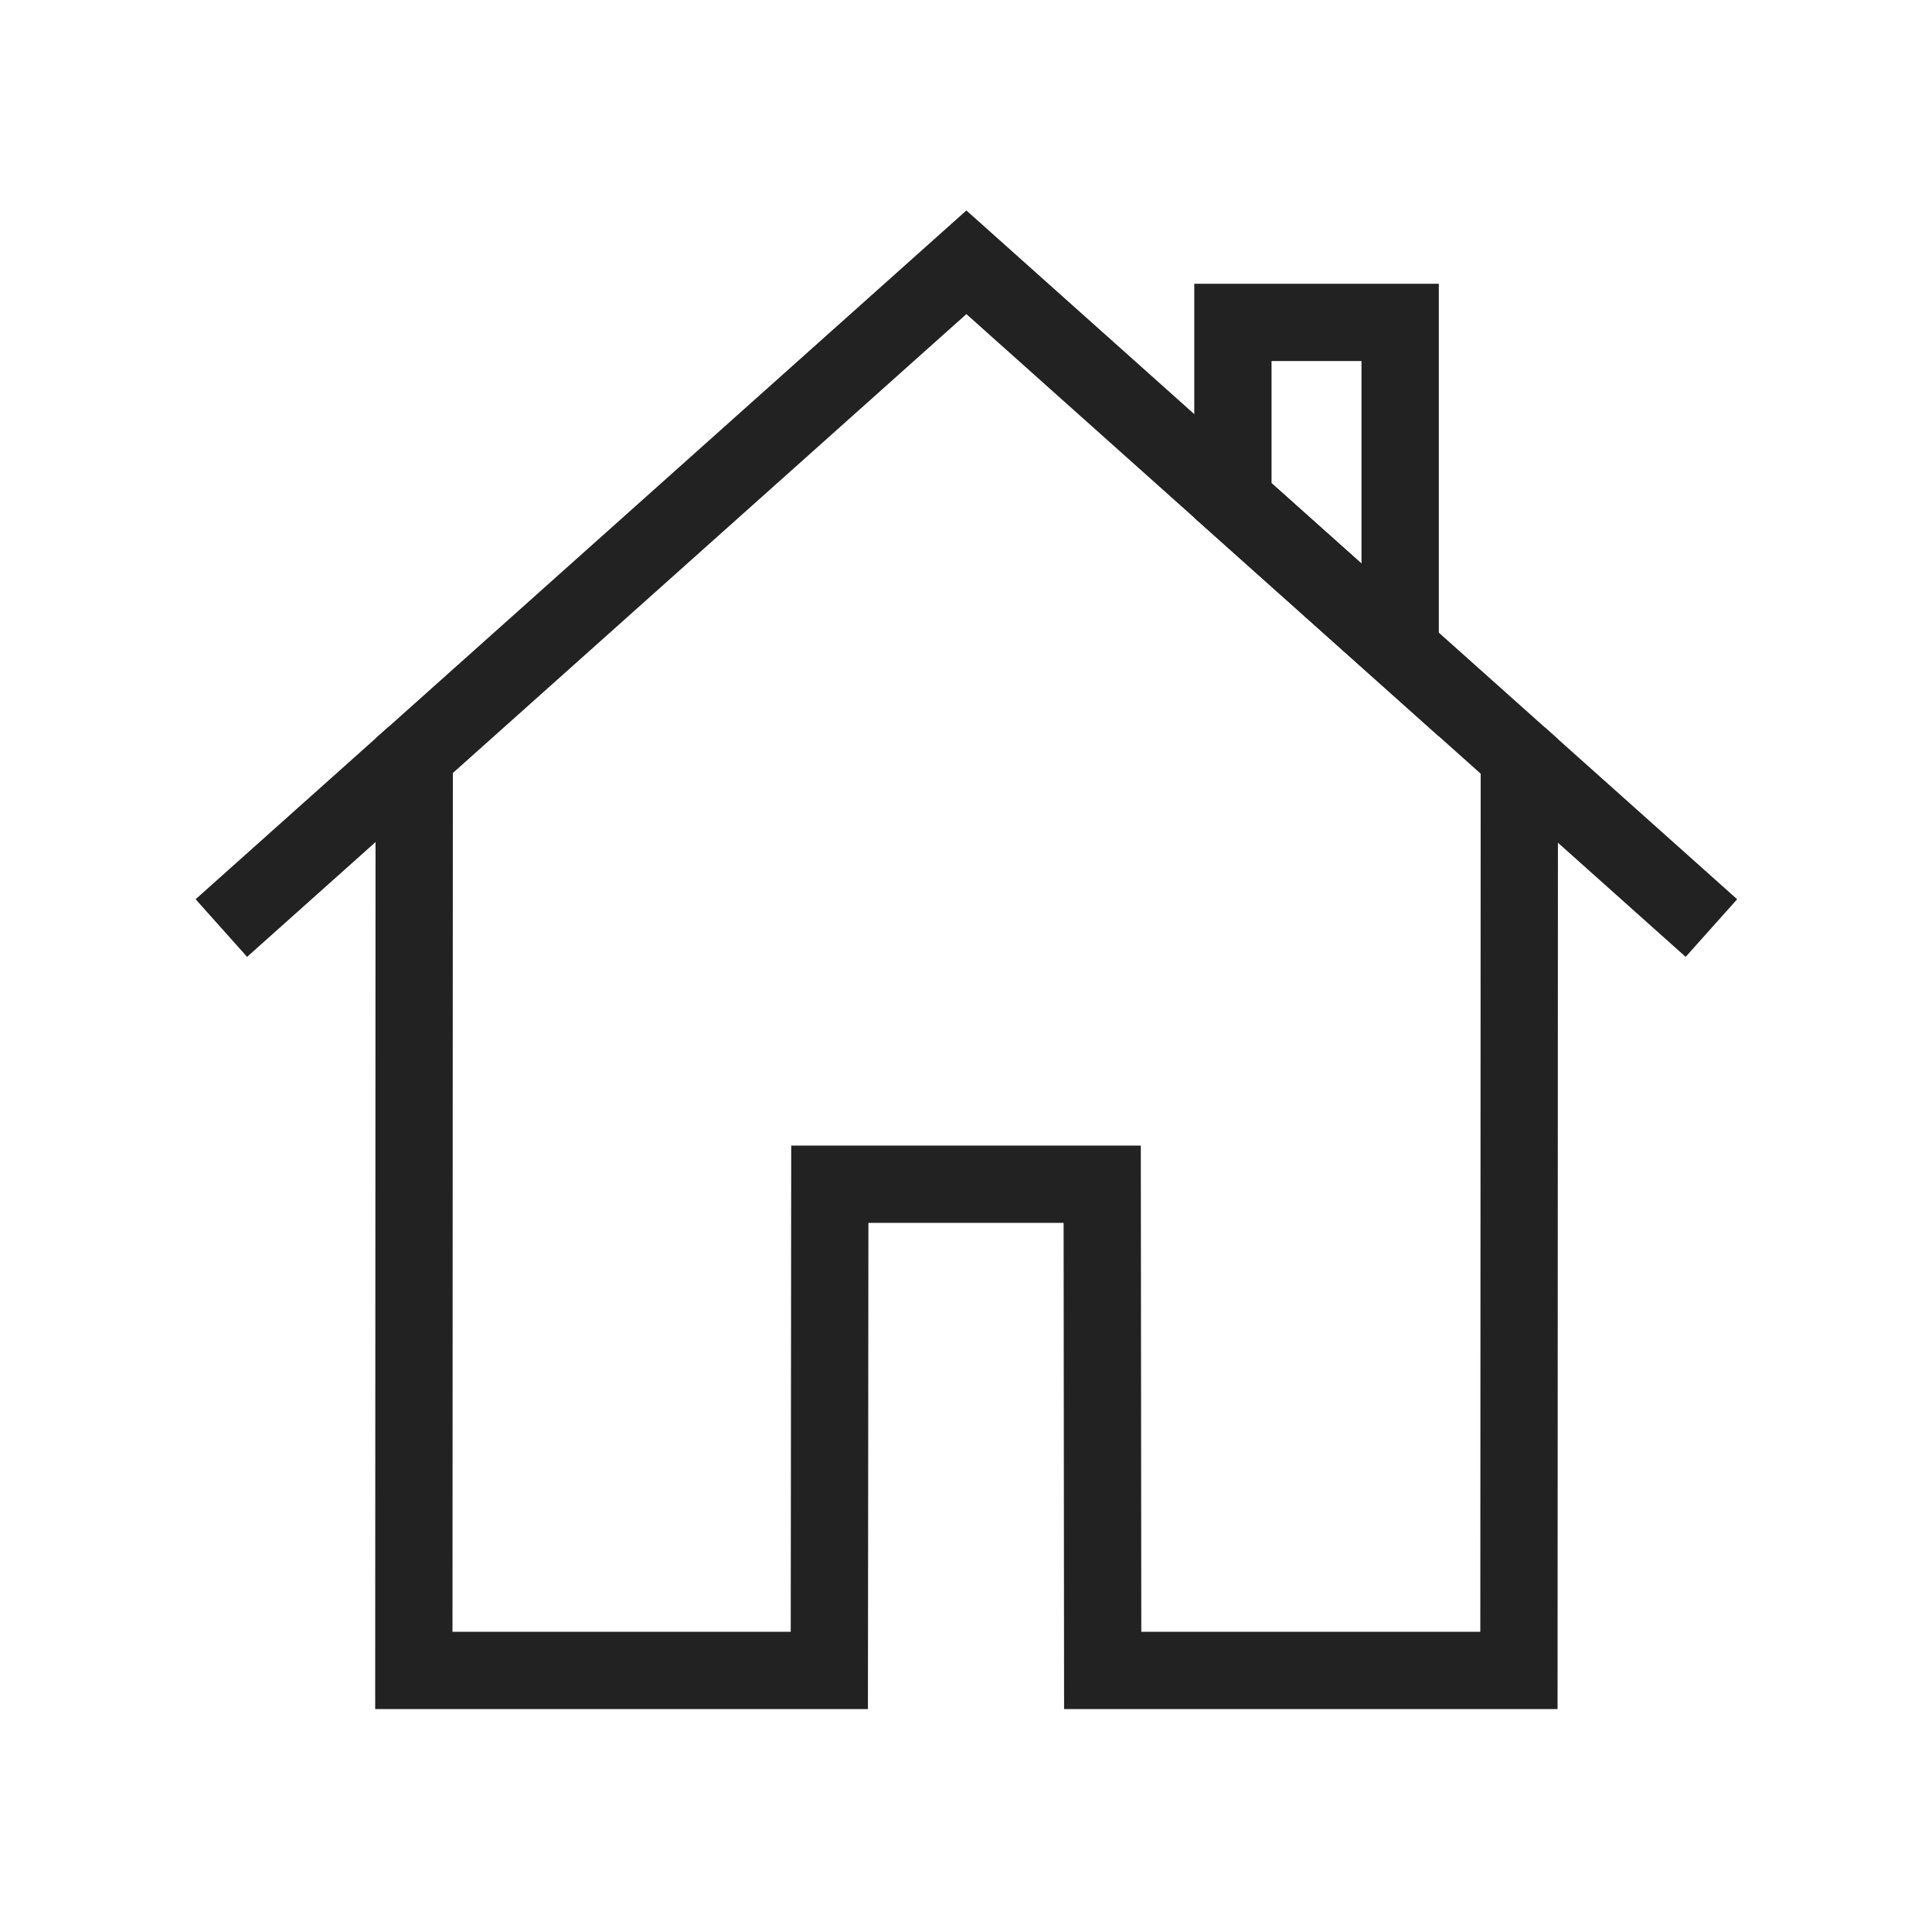
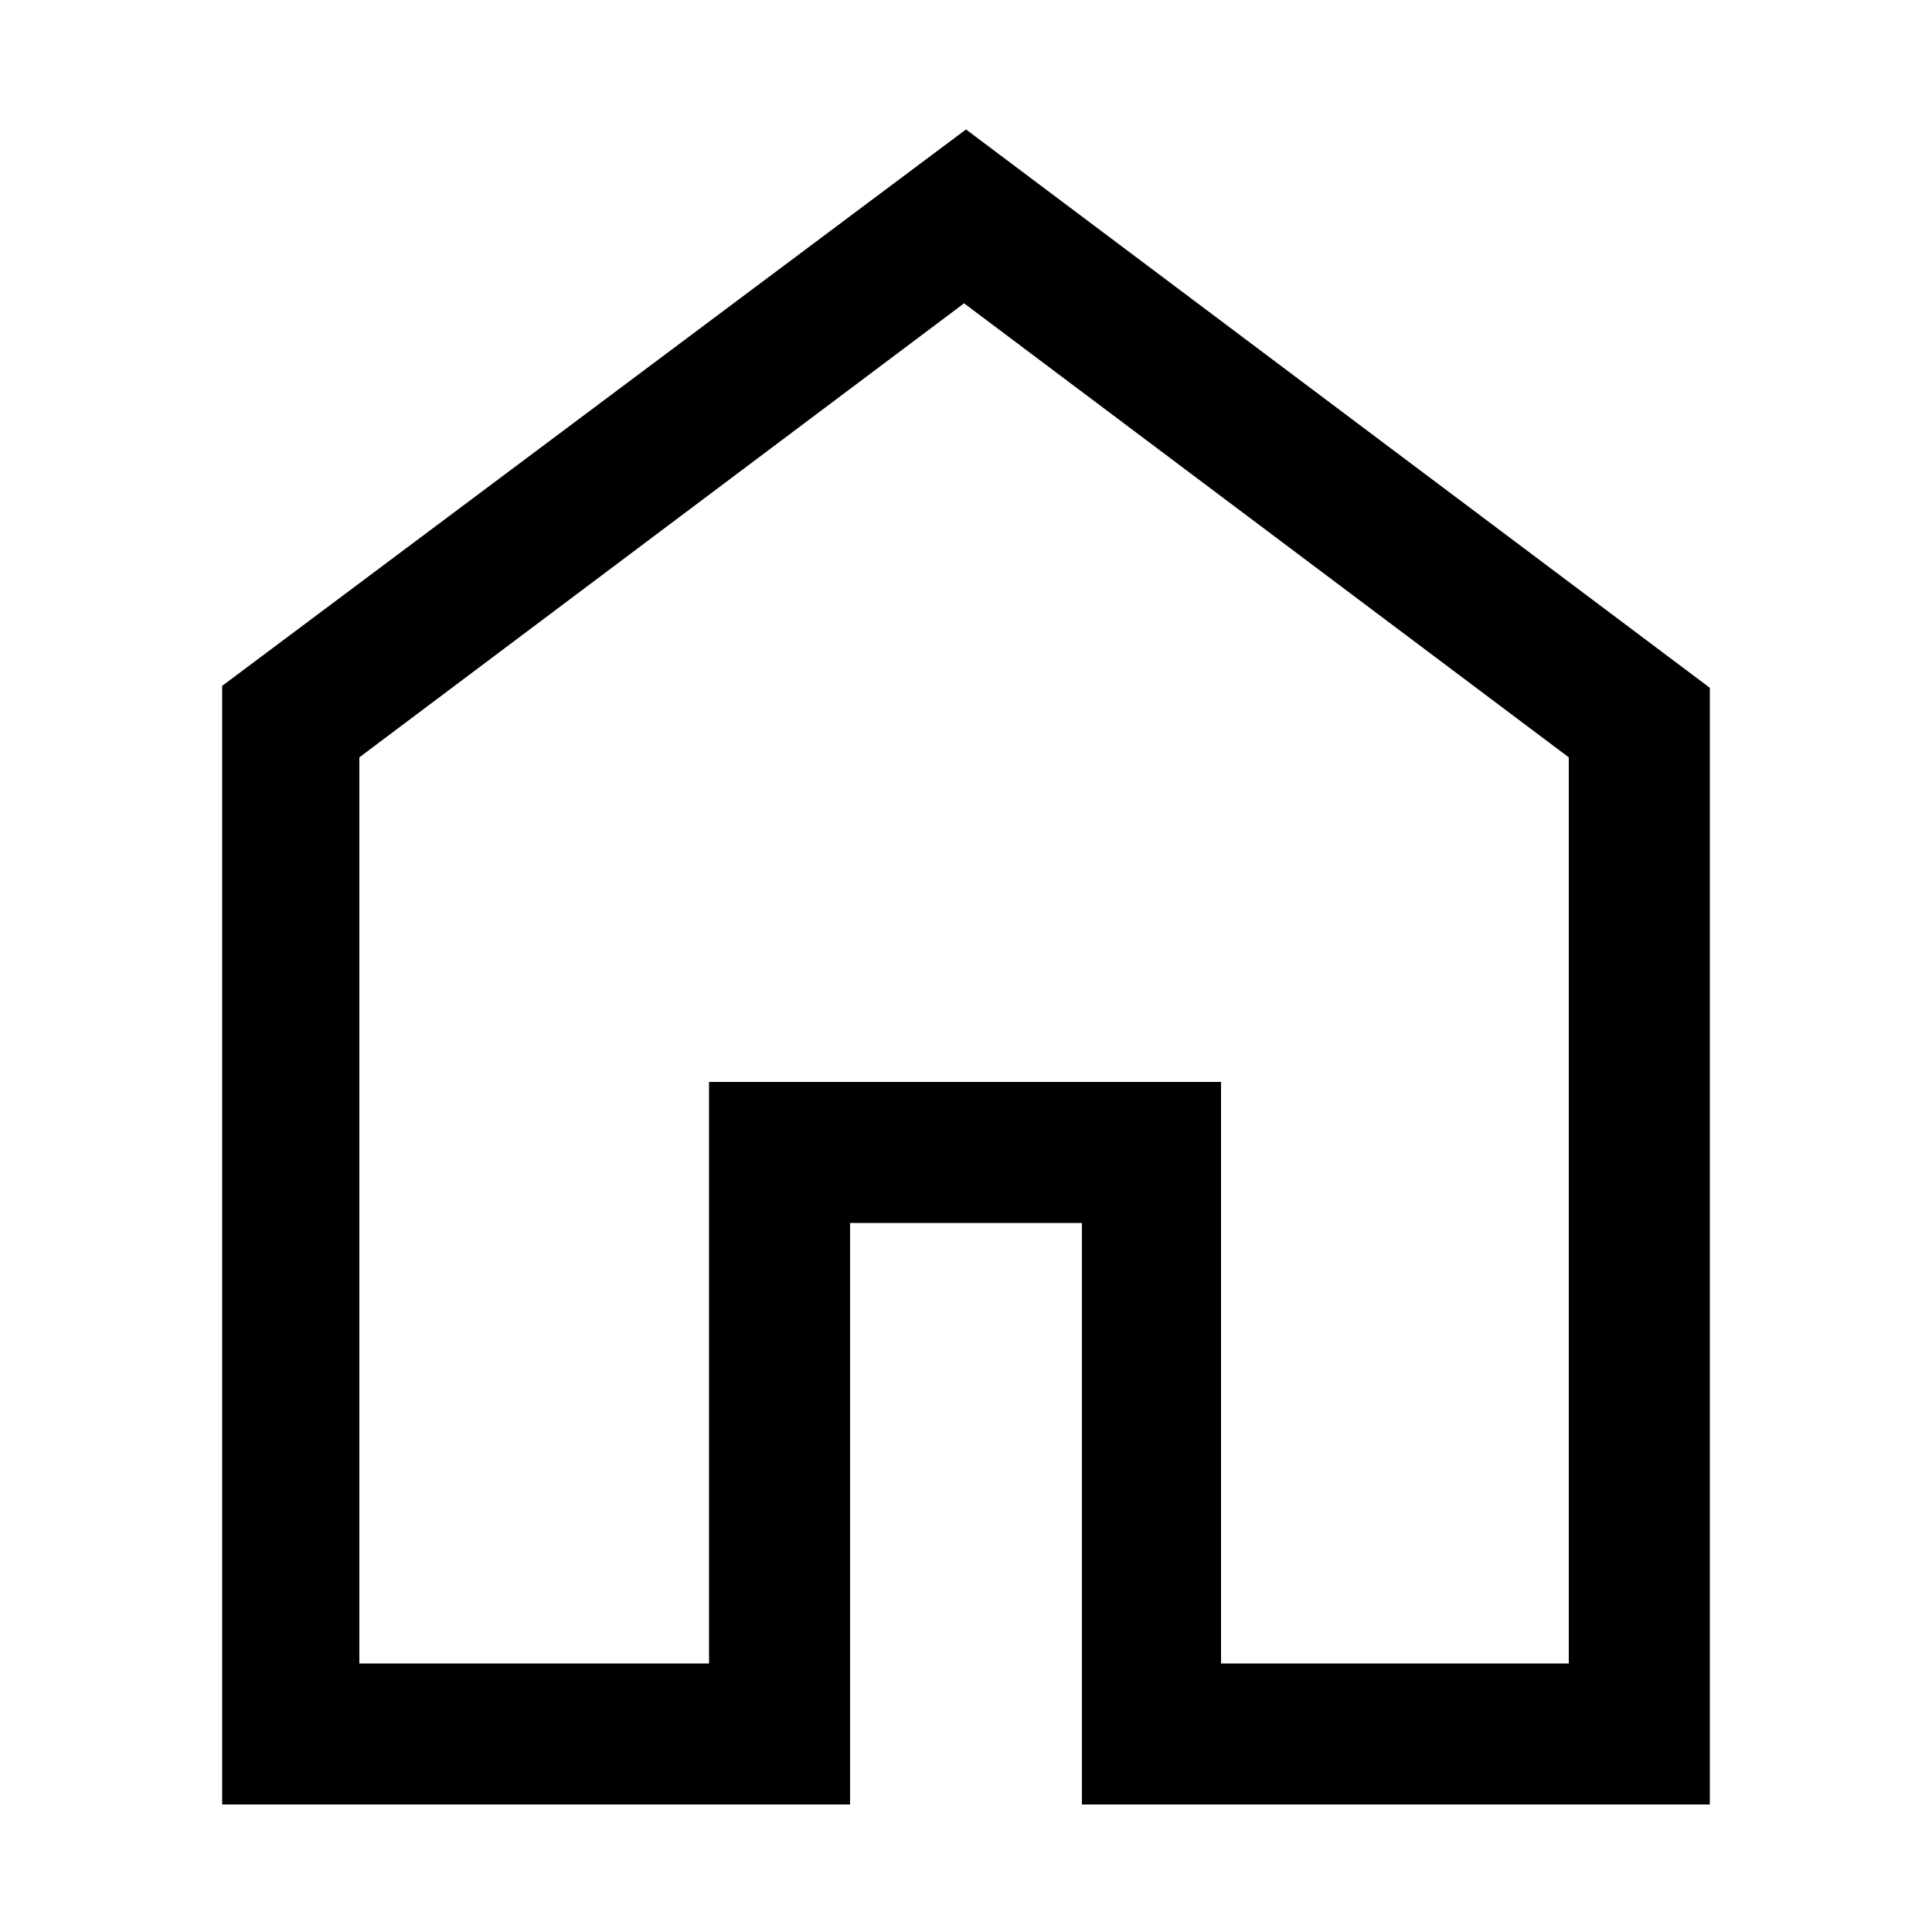
<svg xmlns="http://www.w3.org/2000/svg" viewBox="0 0 100 100">
-   <g fill="none" stroke="#222" stroke-width="4">
-     <path d="M50.02 13.576l-28.58 25.54-.02 47.345h21.506l.025-25.166H57.05l.025 25.166H78.62l.02-47.31-28.62-25.575z" />
-     <path d="M63.815 25.904v-9.217h8.657V33.64zM21.439 39.116l-9.982 8.92m77.125 0l-9.943-8.885" />
-   </g>
+   <path d="M18.7 86.1h18V56h26.5v30.1h18V39.2L49.9 15.7 18.6 39.2v46.9h.1zm-7.2 7.2V35.5L50 6.7l38.5 28.9v57.8H56V63.3H44v30.1H11.5v-.1z" />
</svg>
